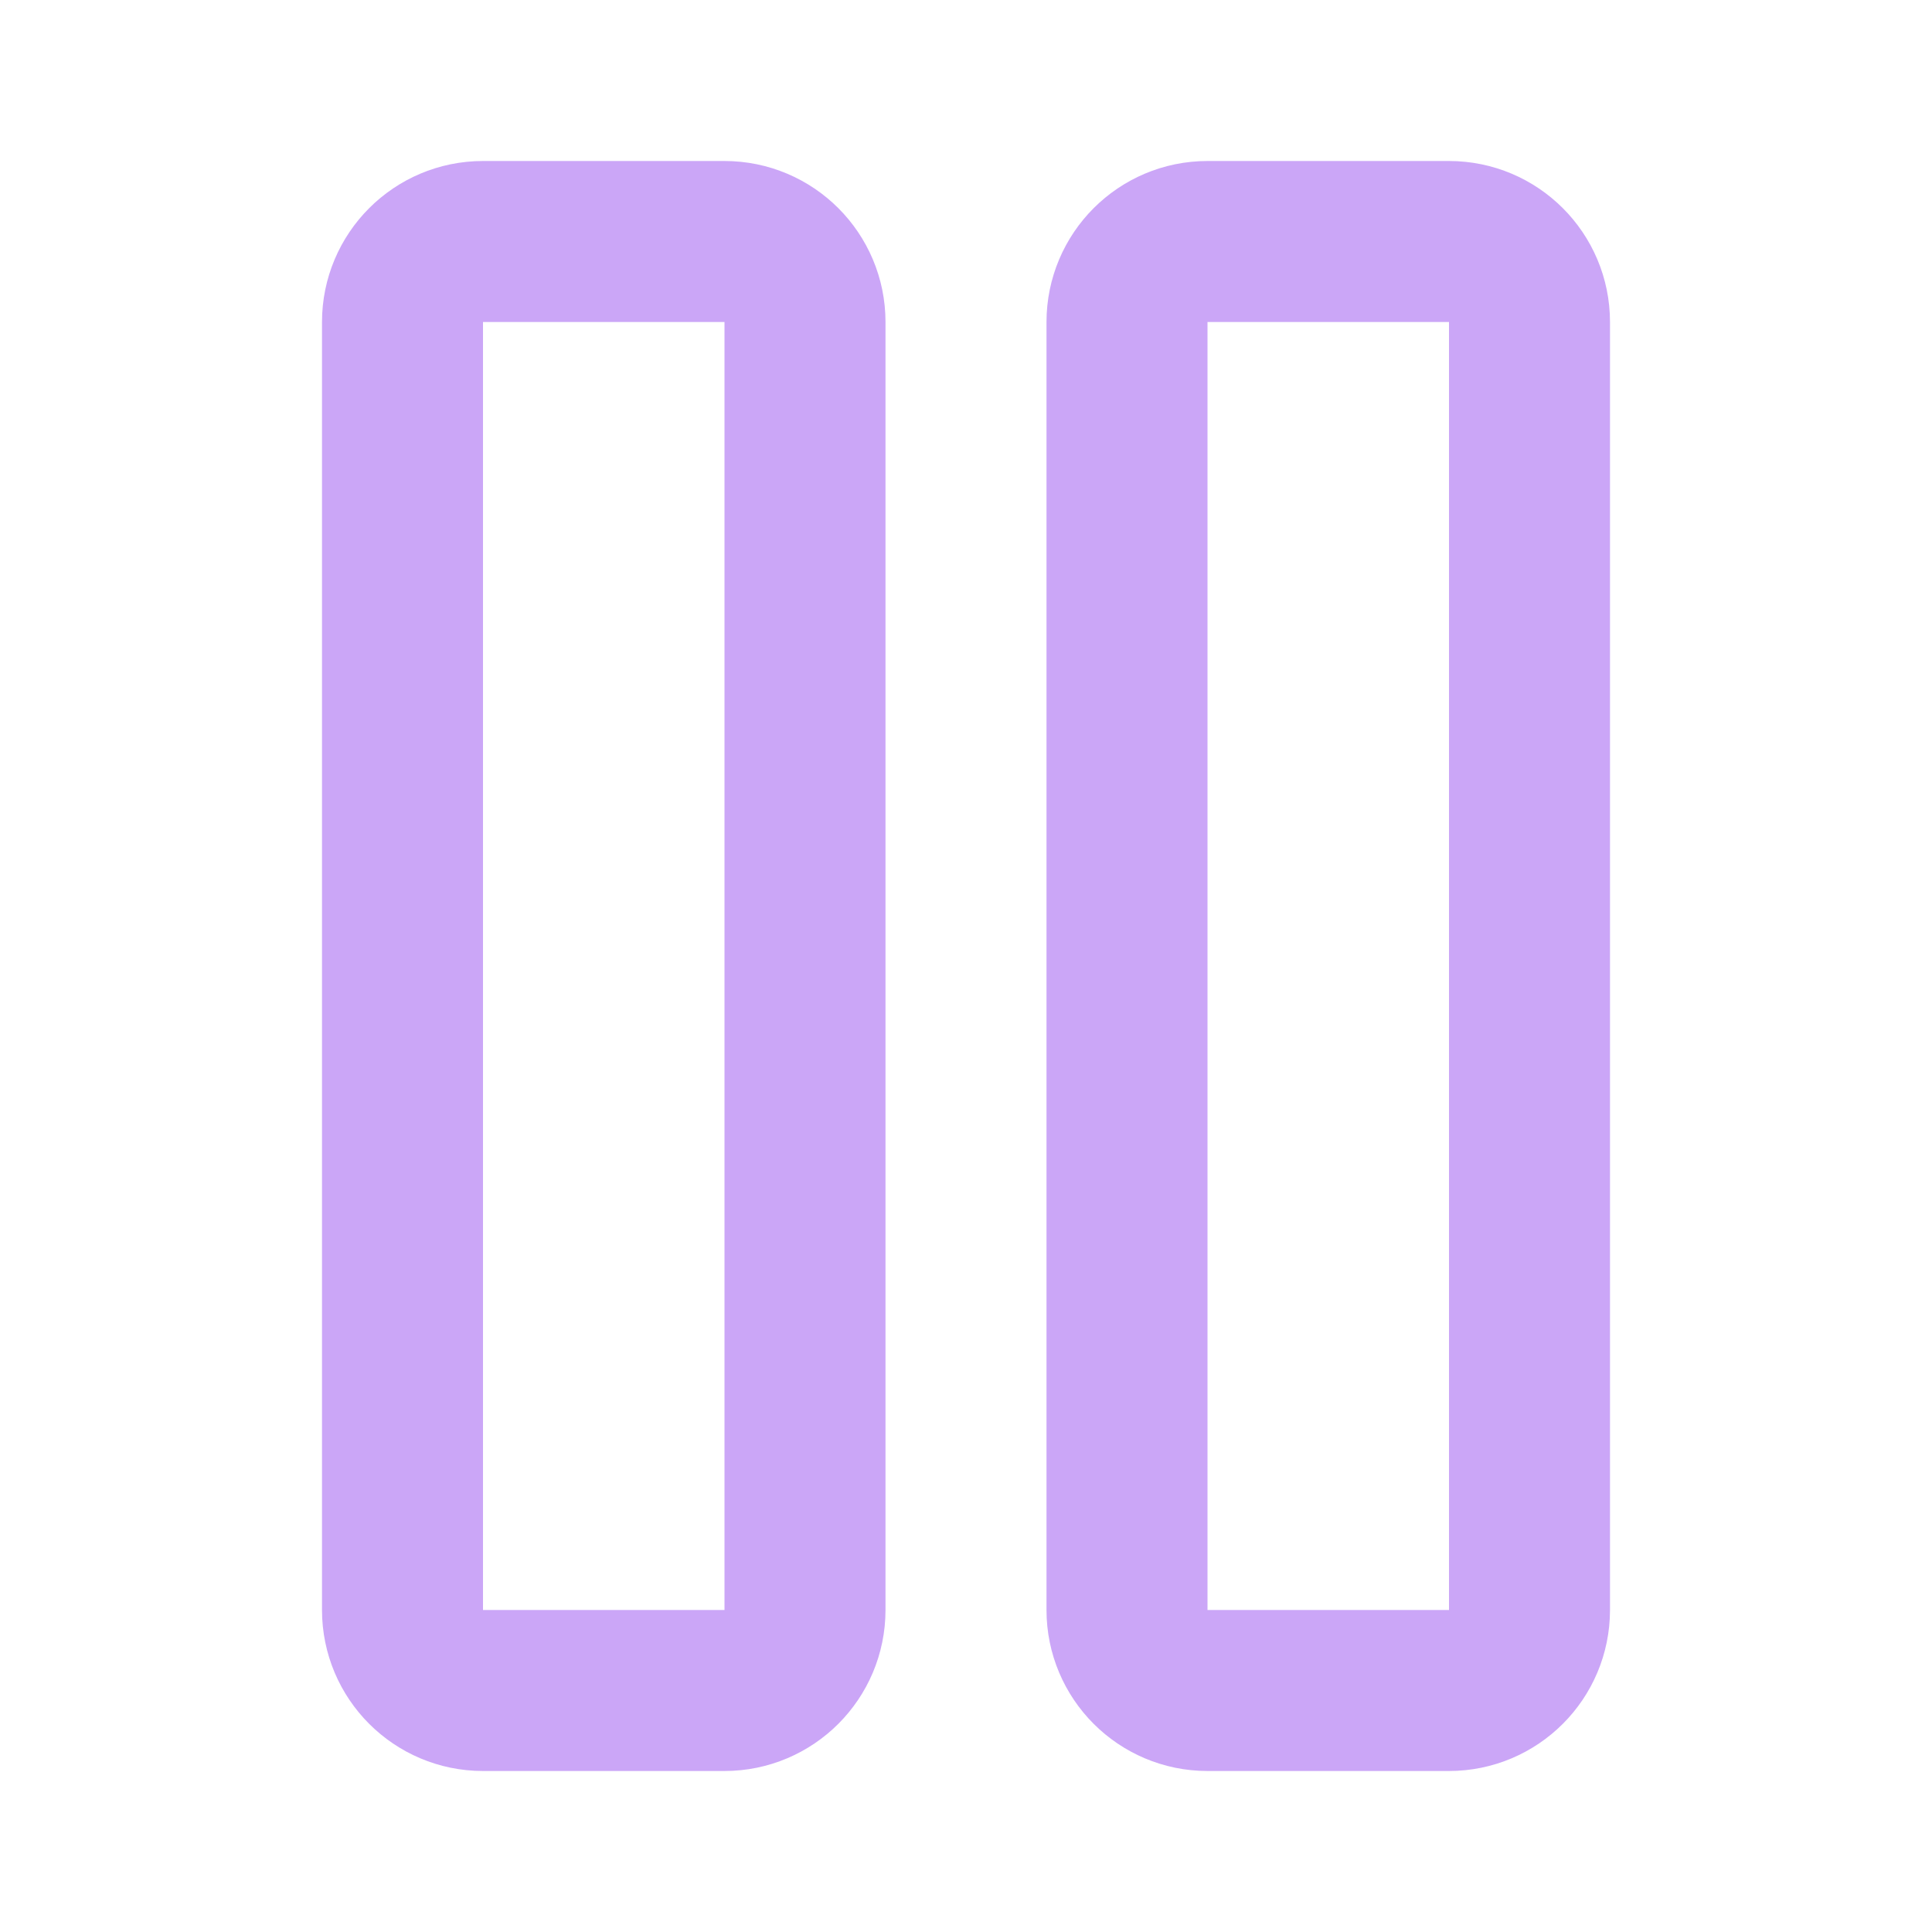
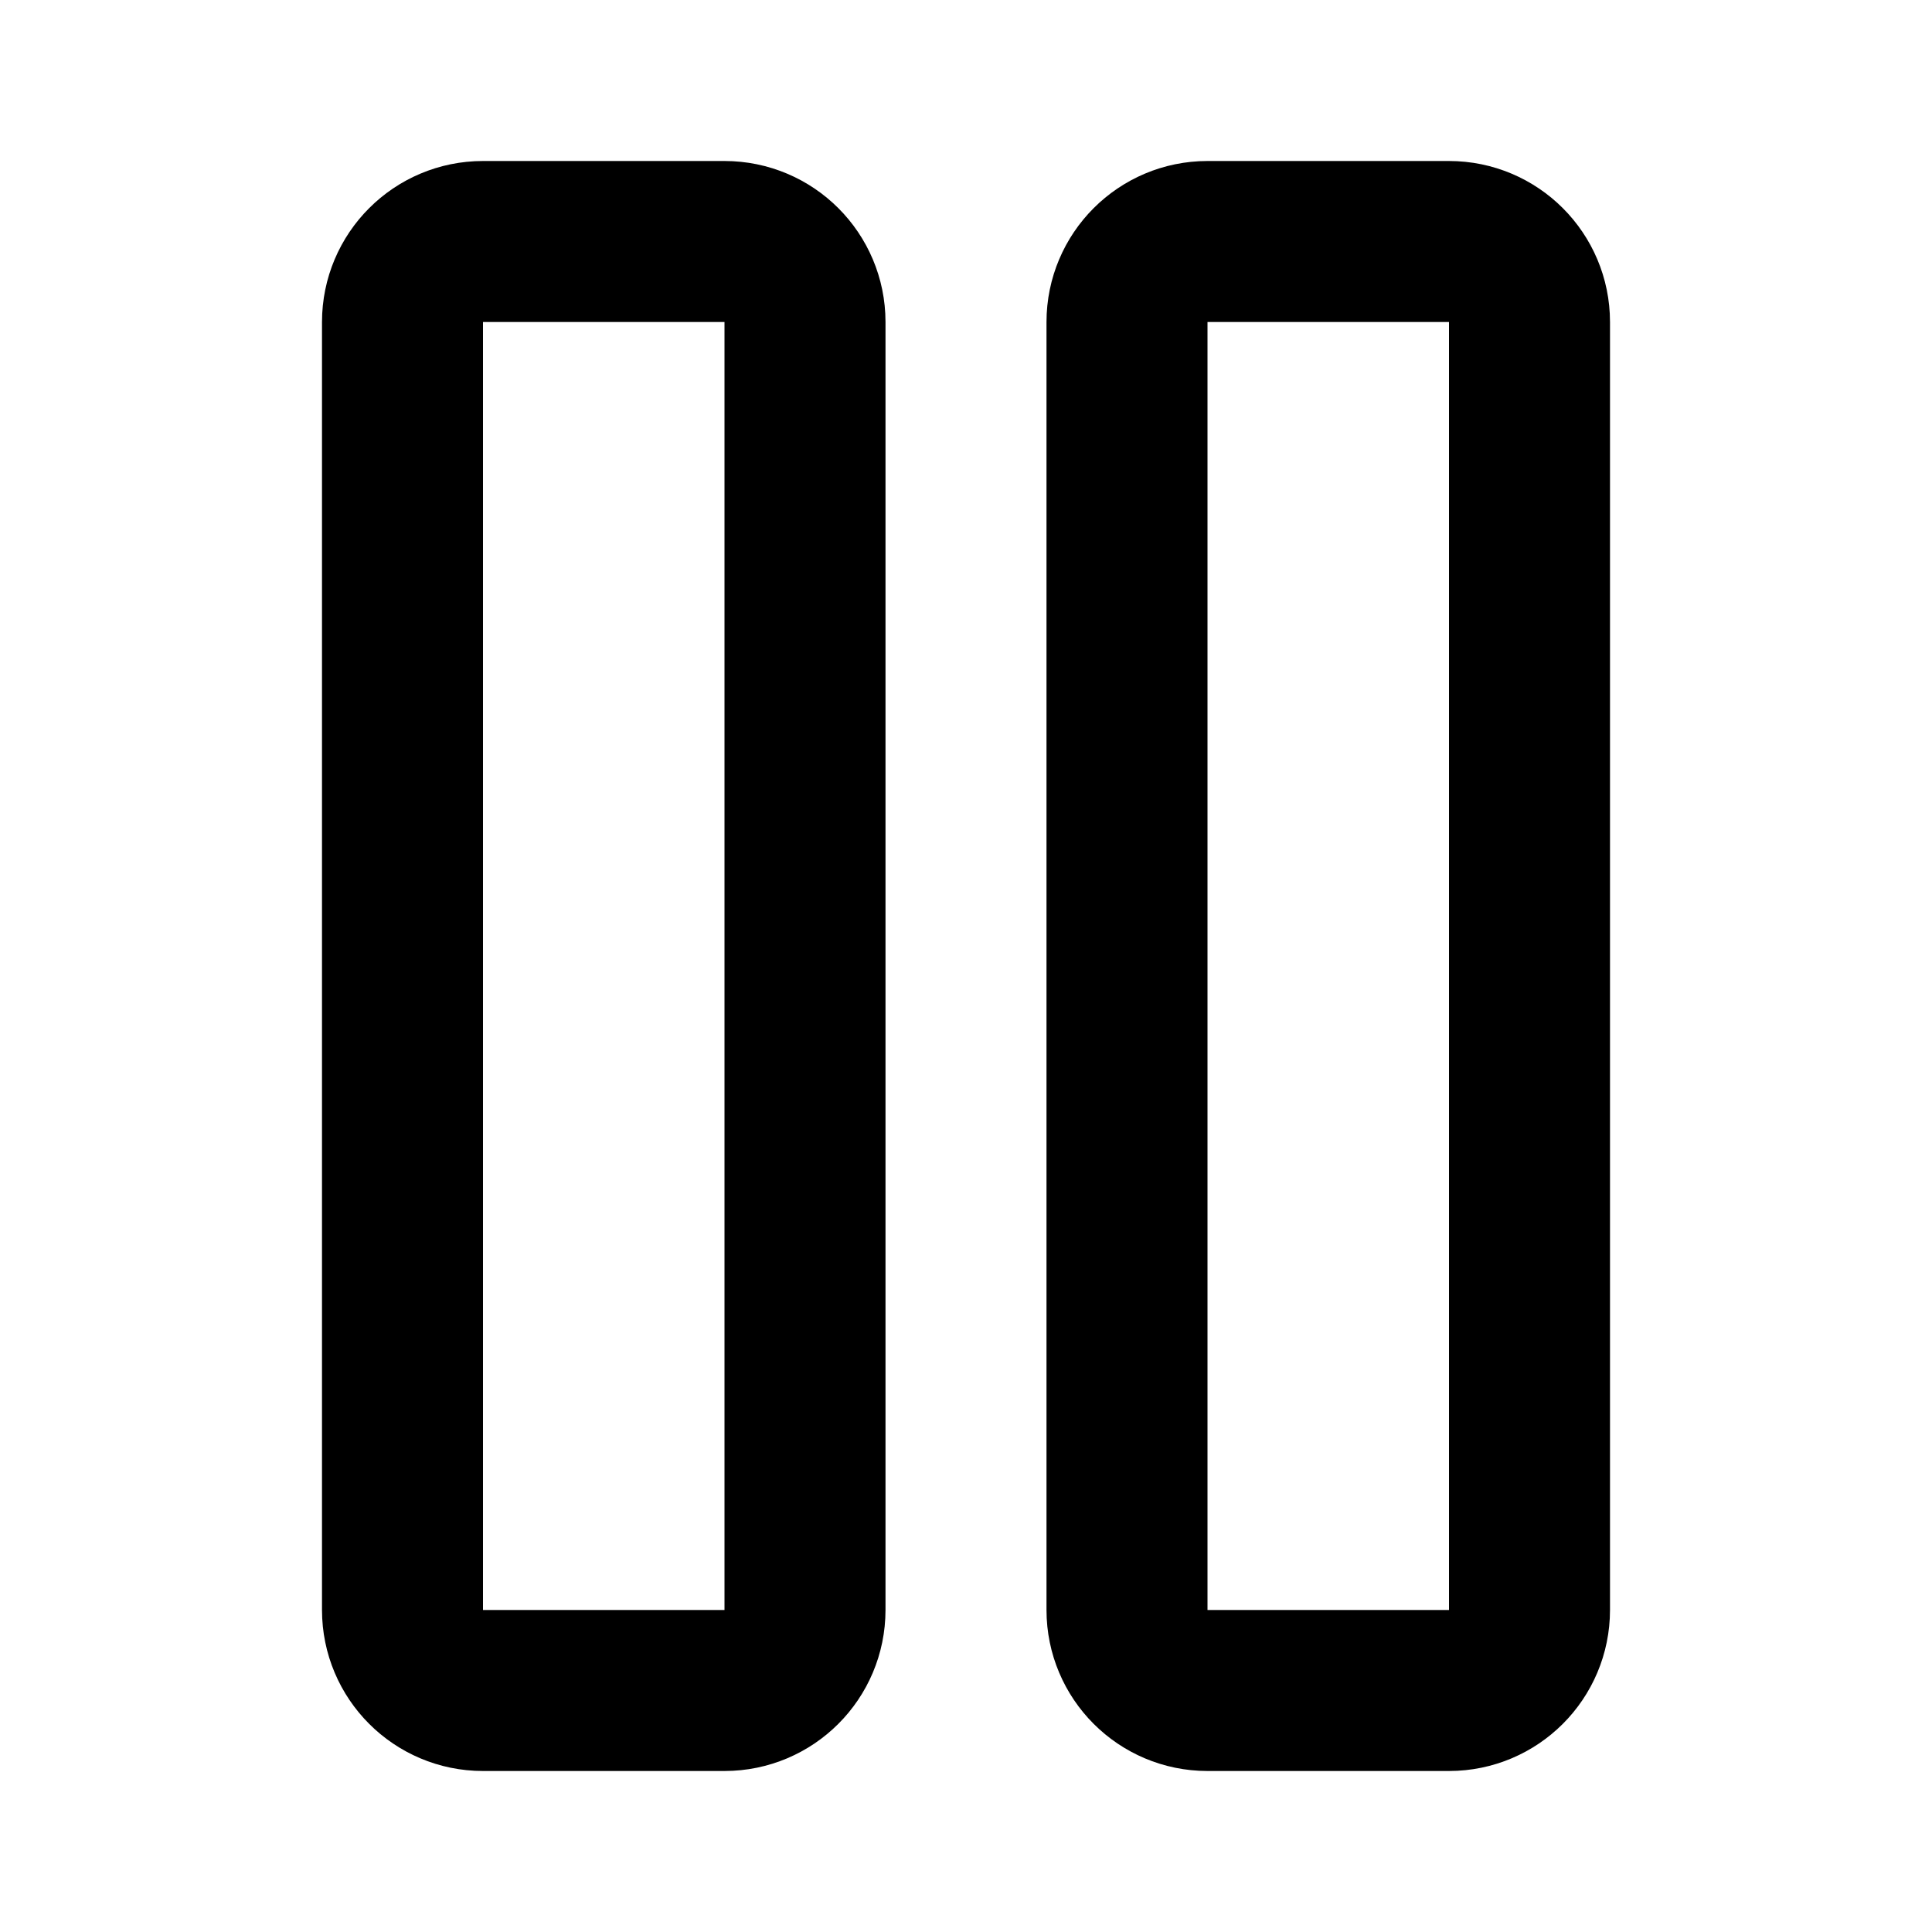
- <svg xmlns="http://www.w3.org/2000/svg" width="24" height="24" viewBox="0 0 24 24" fill="none">
-   <path d="M18 3H15C14.448 3 14 3.448 14 4V20C14 20.552 14.448 21 15 21H18C18.552 21 19 20.552 19 20V4C19 3.448 18.552 3 18 3Z" stroke="#CBA6F7" stroke-width="2" stroke-linecap="round" stroke-linejoin="round" />
-   <path d="M9 3H6C5.448 3 5 3.448 5 4V20C5 20.552 5.448 21 6 21H9C9.552 21 10 20.552 10 20V4C10 3.448 9.552 3 9 3Z" stroke="#CBA6F7" stroke-width="2" stroke-linecap="round" stroke-linejoin="round" />
+ <svg xmlns="http://www.w3.org/2000/svg" width="24" height="24" viewBox="0 0 24 24" fill="none" stroke="currentColor" stroke-width="2" stroke-linecap="round" stroke-linejoin="round" class="lucide lucide-pause-icon lucide-pause">
+   <rect x="14" y="3" width="5" height="18" rx="1" />
+   <rect x="5" y="3" width="5" height="18" rx="1" />
</svg>
